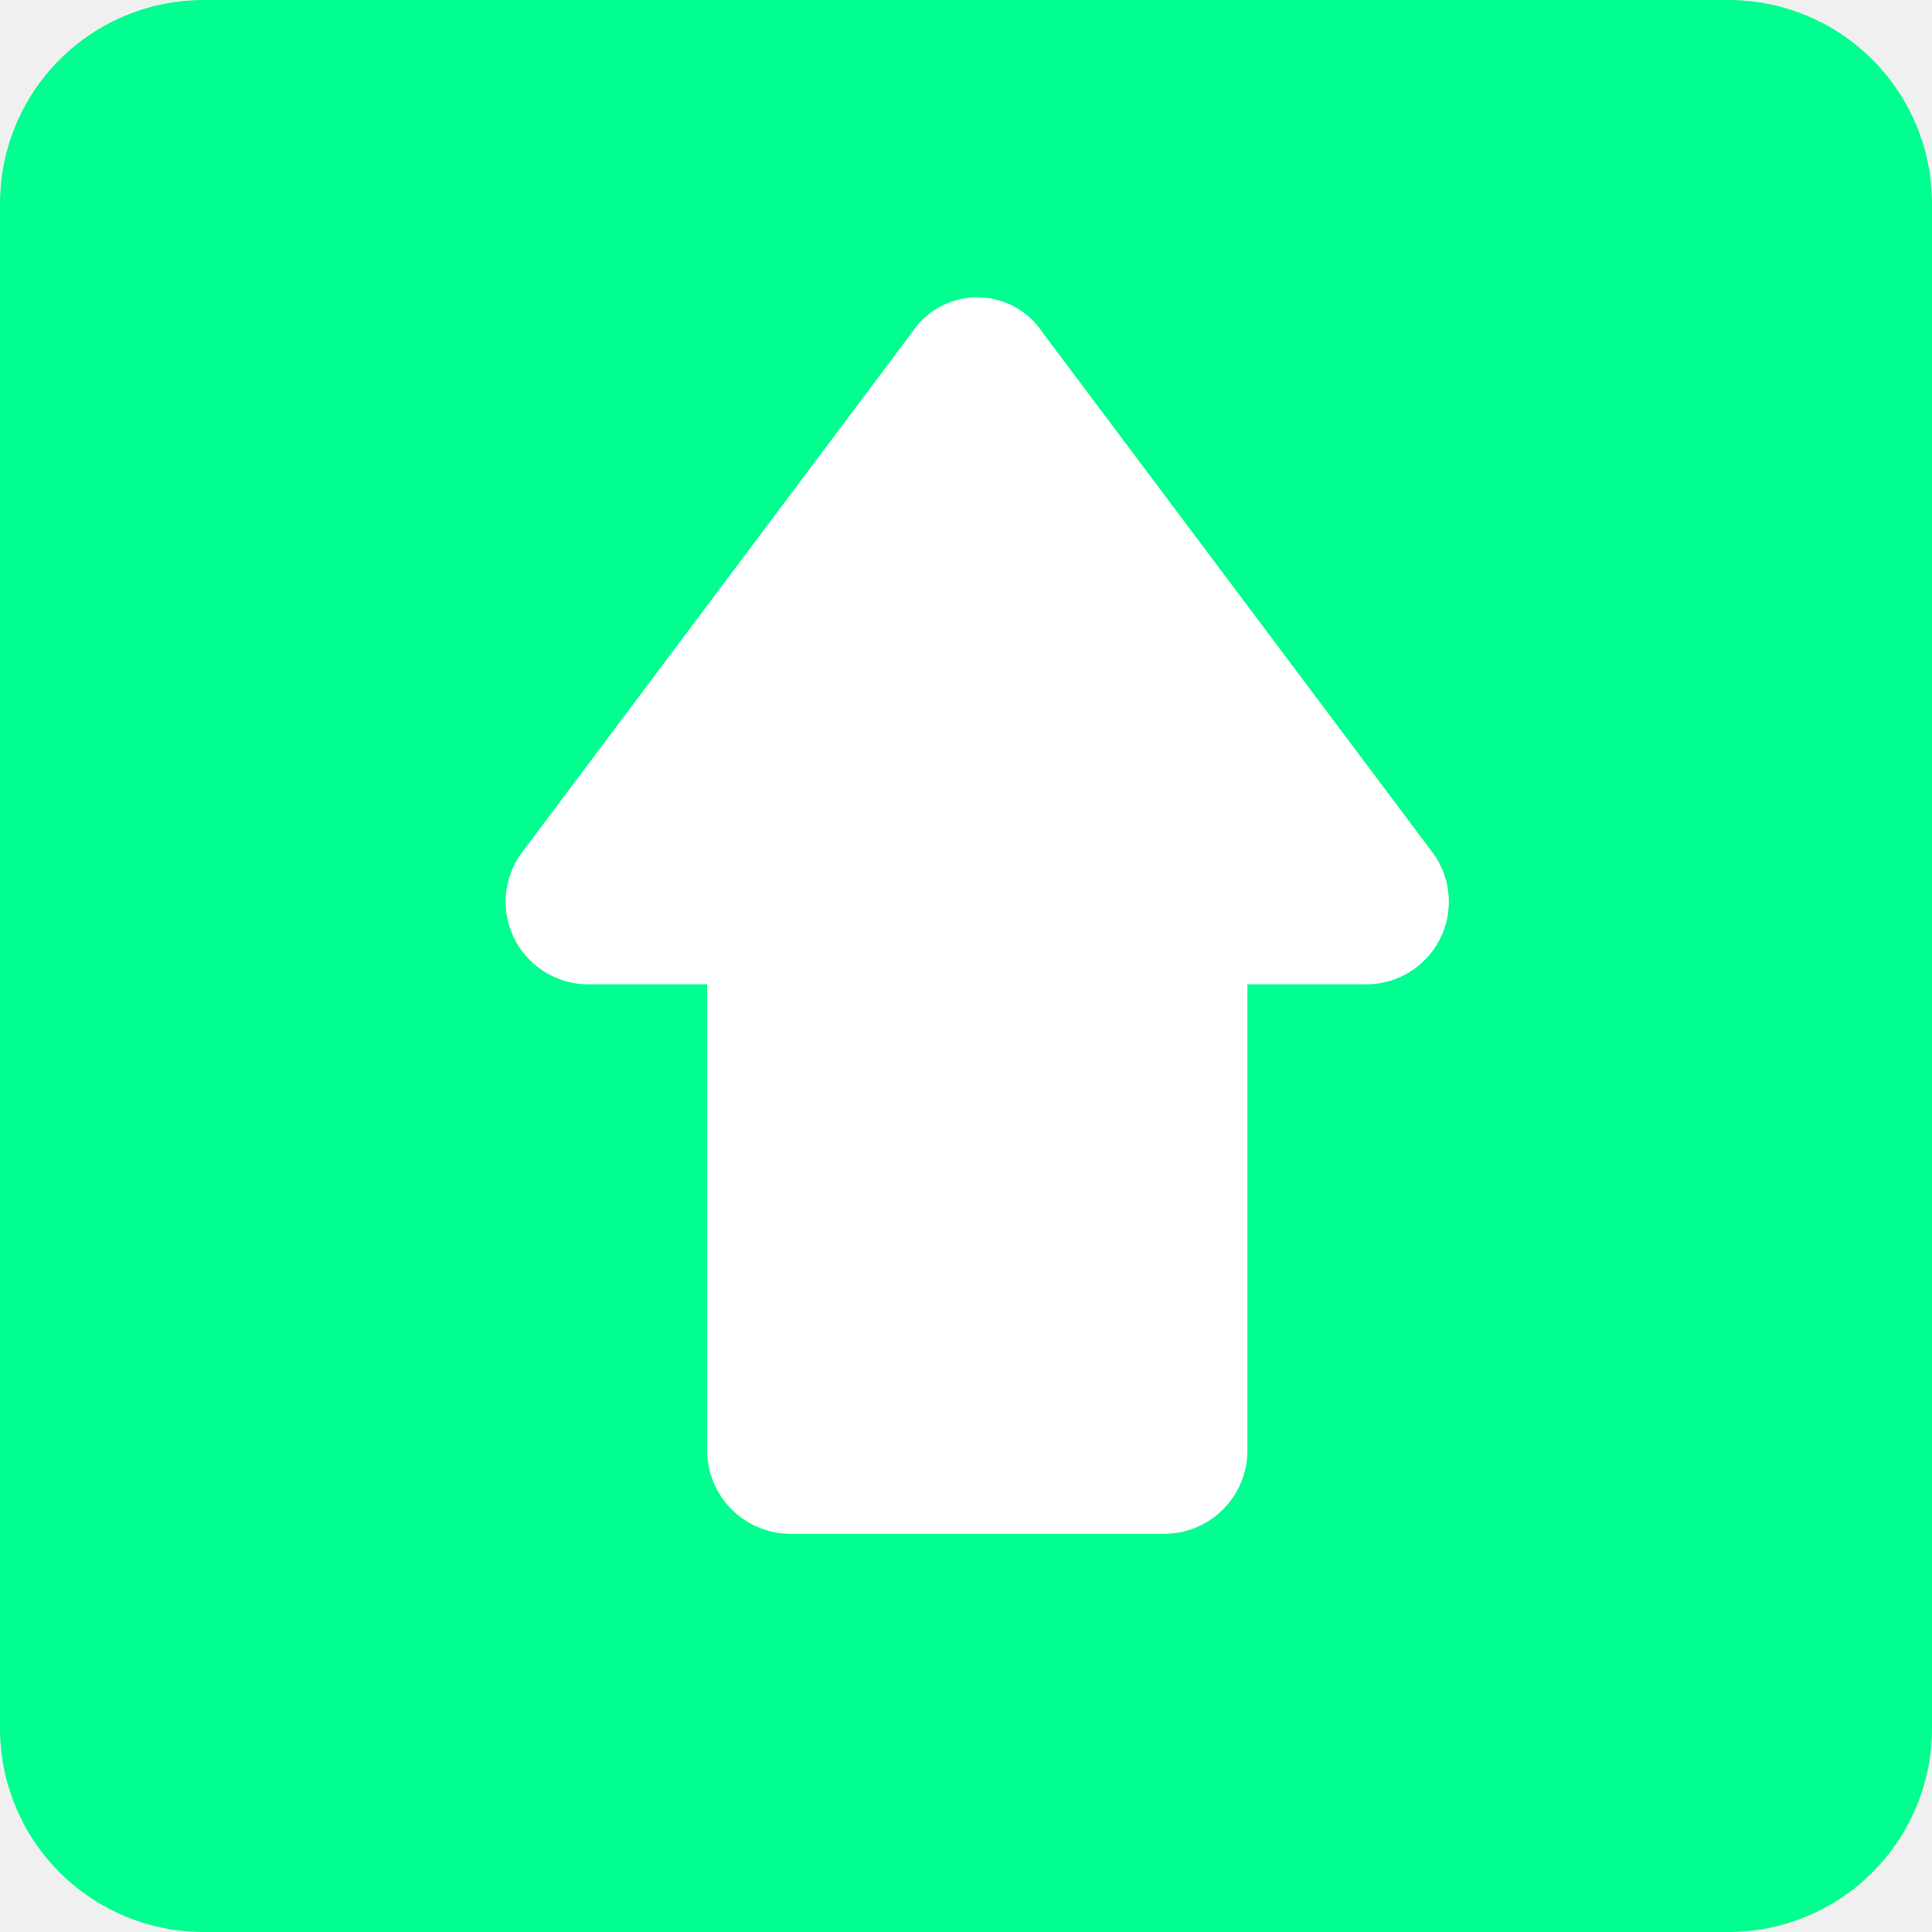
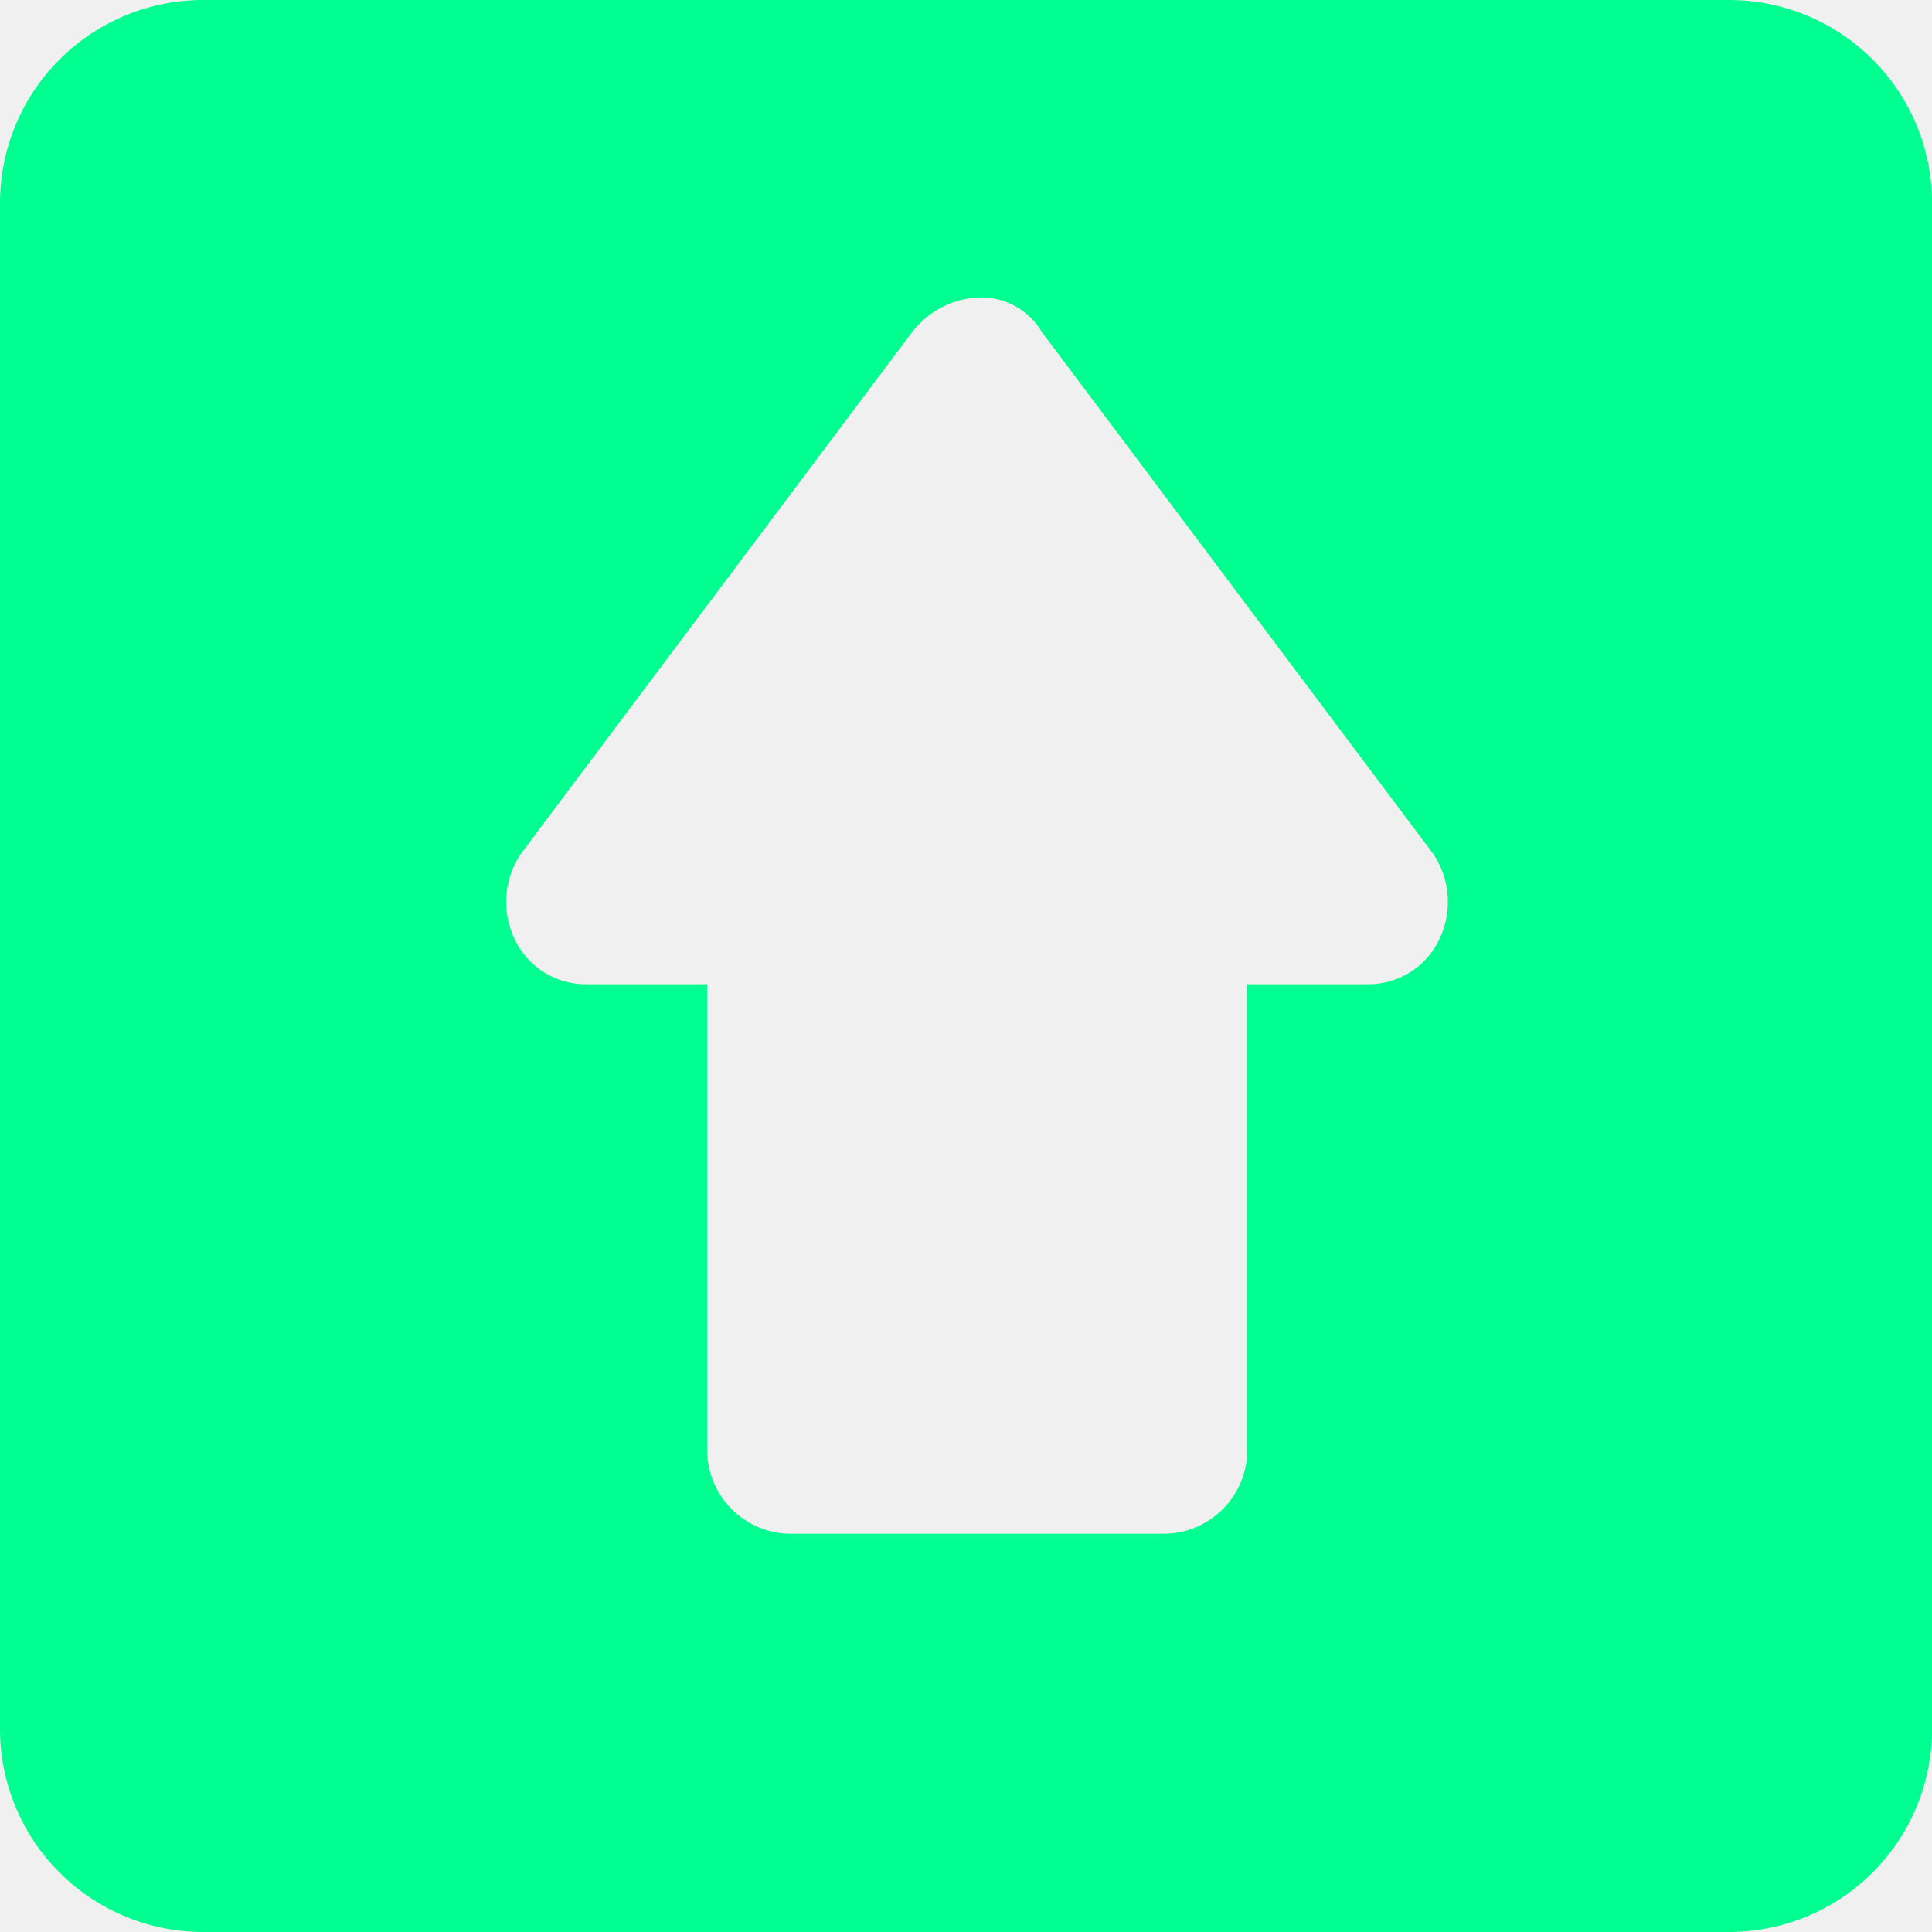
- <svg xmlns="http://www.w3.org/2000/svg" id="topup" width="25" height="25" viewBox="0 0 25 25">
-   <path id="Path_44" data-name="Path 44" d="M22.344,25H2.656A2.634,2.634,0,0,1,0,22.344V2.656A2.634,2.634,0,0,1,2.656,0H22.344A2.634,2.634,0,0,1,25,2.656V22.344A2.634,2.634,0,0,1,22.344,25Z" fill="#01fe90" />
-   <g id="Group_198" data-name="Group 198" transform="translate(6.766 5.848)">
-     <path id="Path_46" data-name="Path 46" d="M166.766,78.934H165.2V84.96a1.08,1.08,0,0,1-1.085,1.085h-4.821a1.08,1.08,0,0,1-1.085-1.085V78.934h-1.567a1.069,1.069,0,0,1-.844-1.687l5.062-6.75a1.012,1.012,0,0,1,1.687,0l5.062,6.75A1.069,1.069,0,0,1,166.766,78.934Z" transform="translate(-155.824 -72.045)" fill="#fff" />
-   </g>
+ <svg xmlns="http://www.w3.org/2000/svg" width="25" height="25" viewBox="0 0 25 25">
+   <path id="icon-topup" d="M-1479.656-3455h-19.687a2.628,2.628,0,0,1-2.657-2.656v-19.687a2.629,2.629,0,0,1,2.657-2.657h19.688a2.628,2.628,0,0,1,2.656,2.657v19.688A2.628,2.628,0,0,1-1479.656-3455Zm-9.654-21.152a1.147,1.147,0,0,0-.889.452l-5.062,6.749a1.112,1.112,0,0,0-.061,1.142,1.014,1.014,0,0,0,.905.545h1.567v6.026a1.086,1.086,0,0,0,1.084,1.085h4.821a1.086,1.086,0,0,0,1.085-1.085v-6.026h1.567a1.013,1.013,0,0,0,.9-.546,1.111,1.111,0,0,0-.062-1.142l-5.062-6.749A.912.912,0,0,0-1489.309-3476.152Z" transform="translate(1502 3480)" fill="#01fe90" />
</svg>
